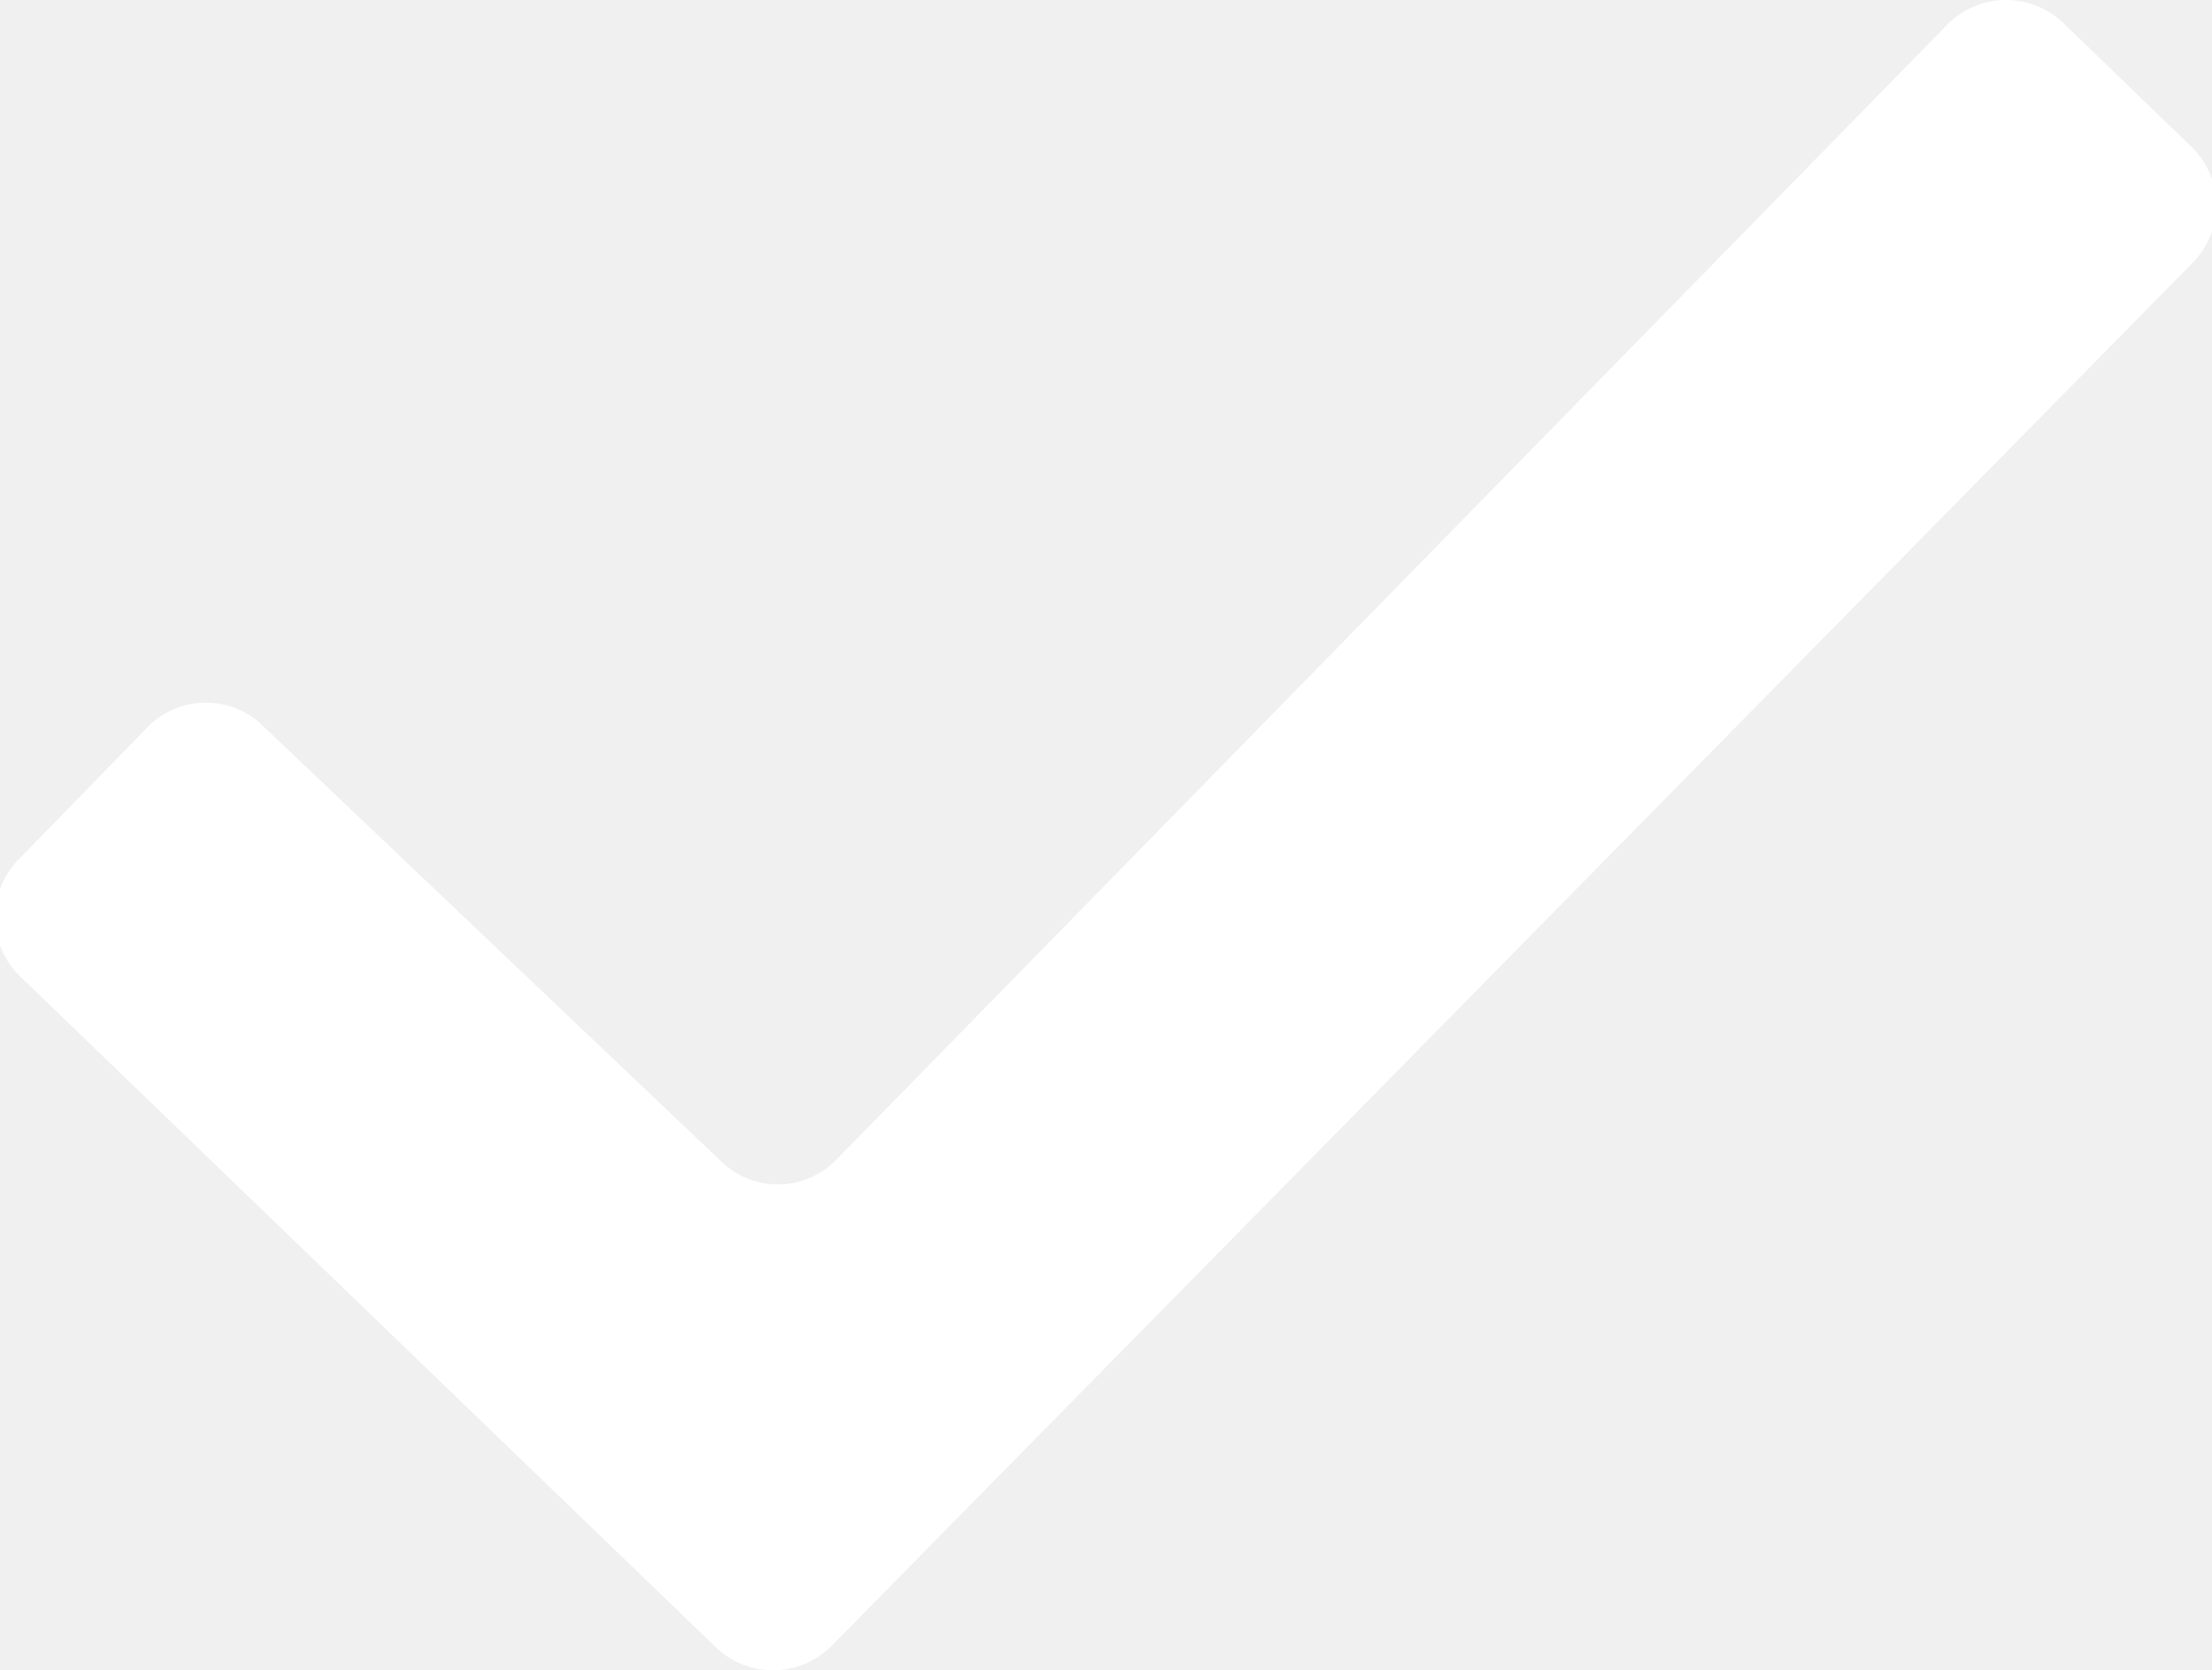
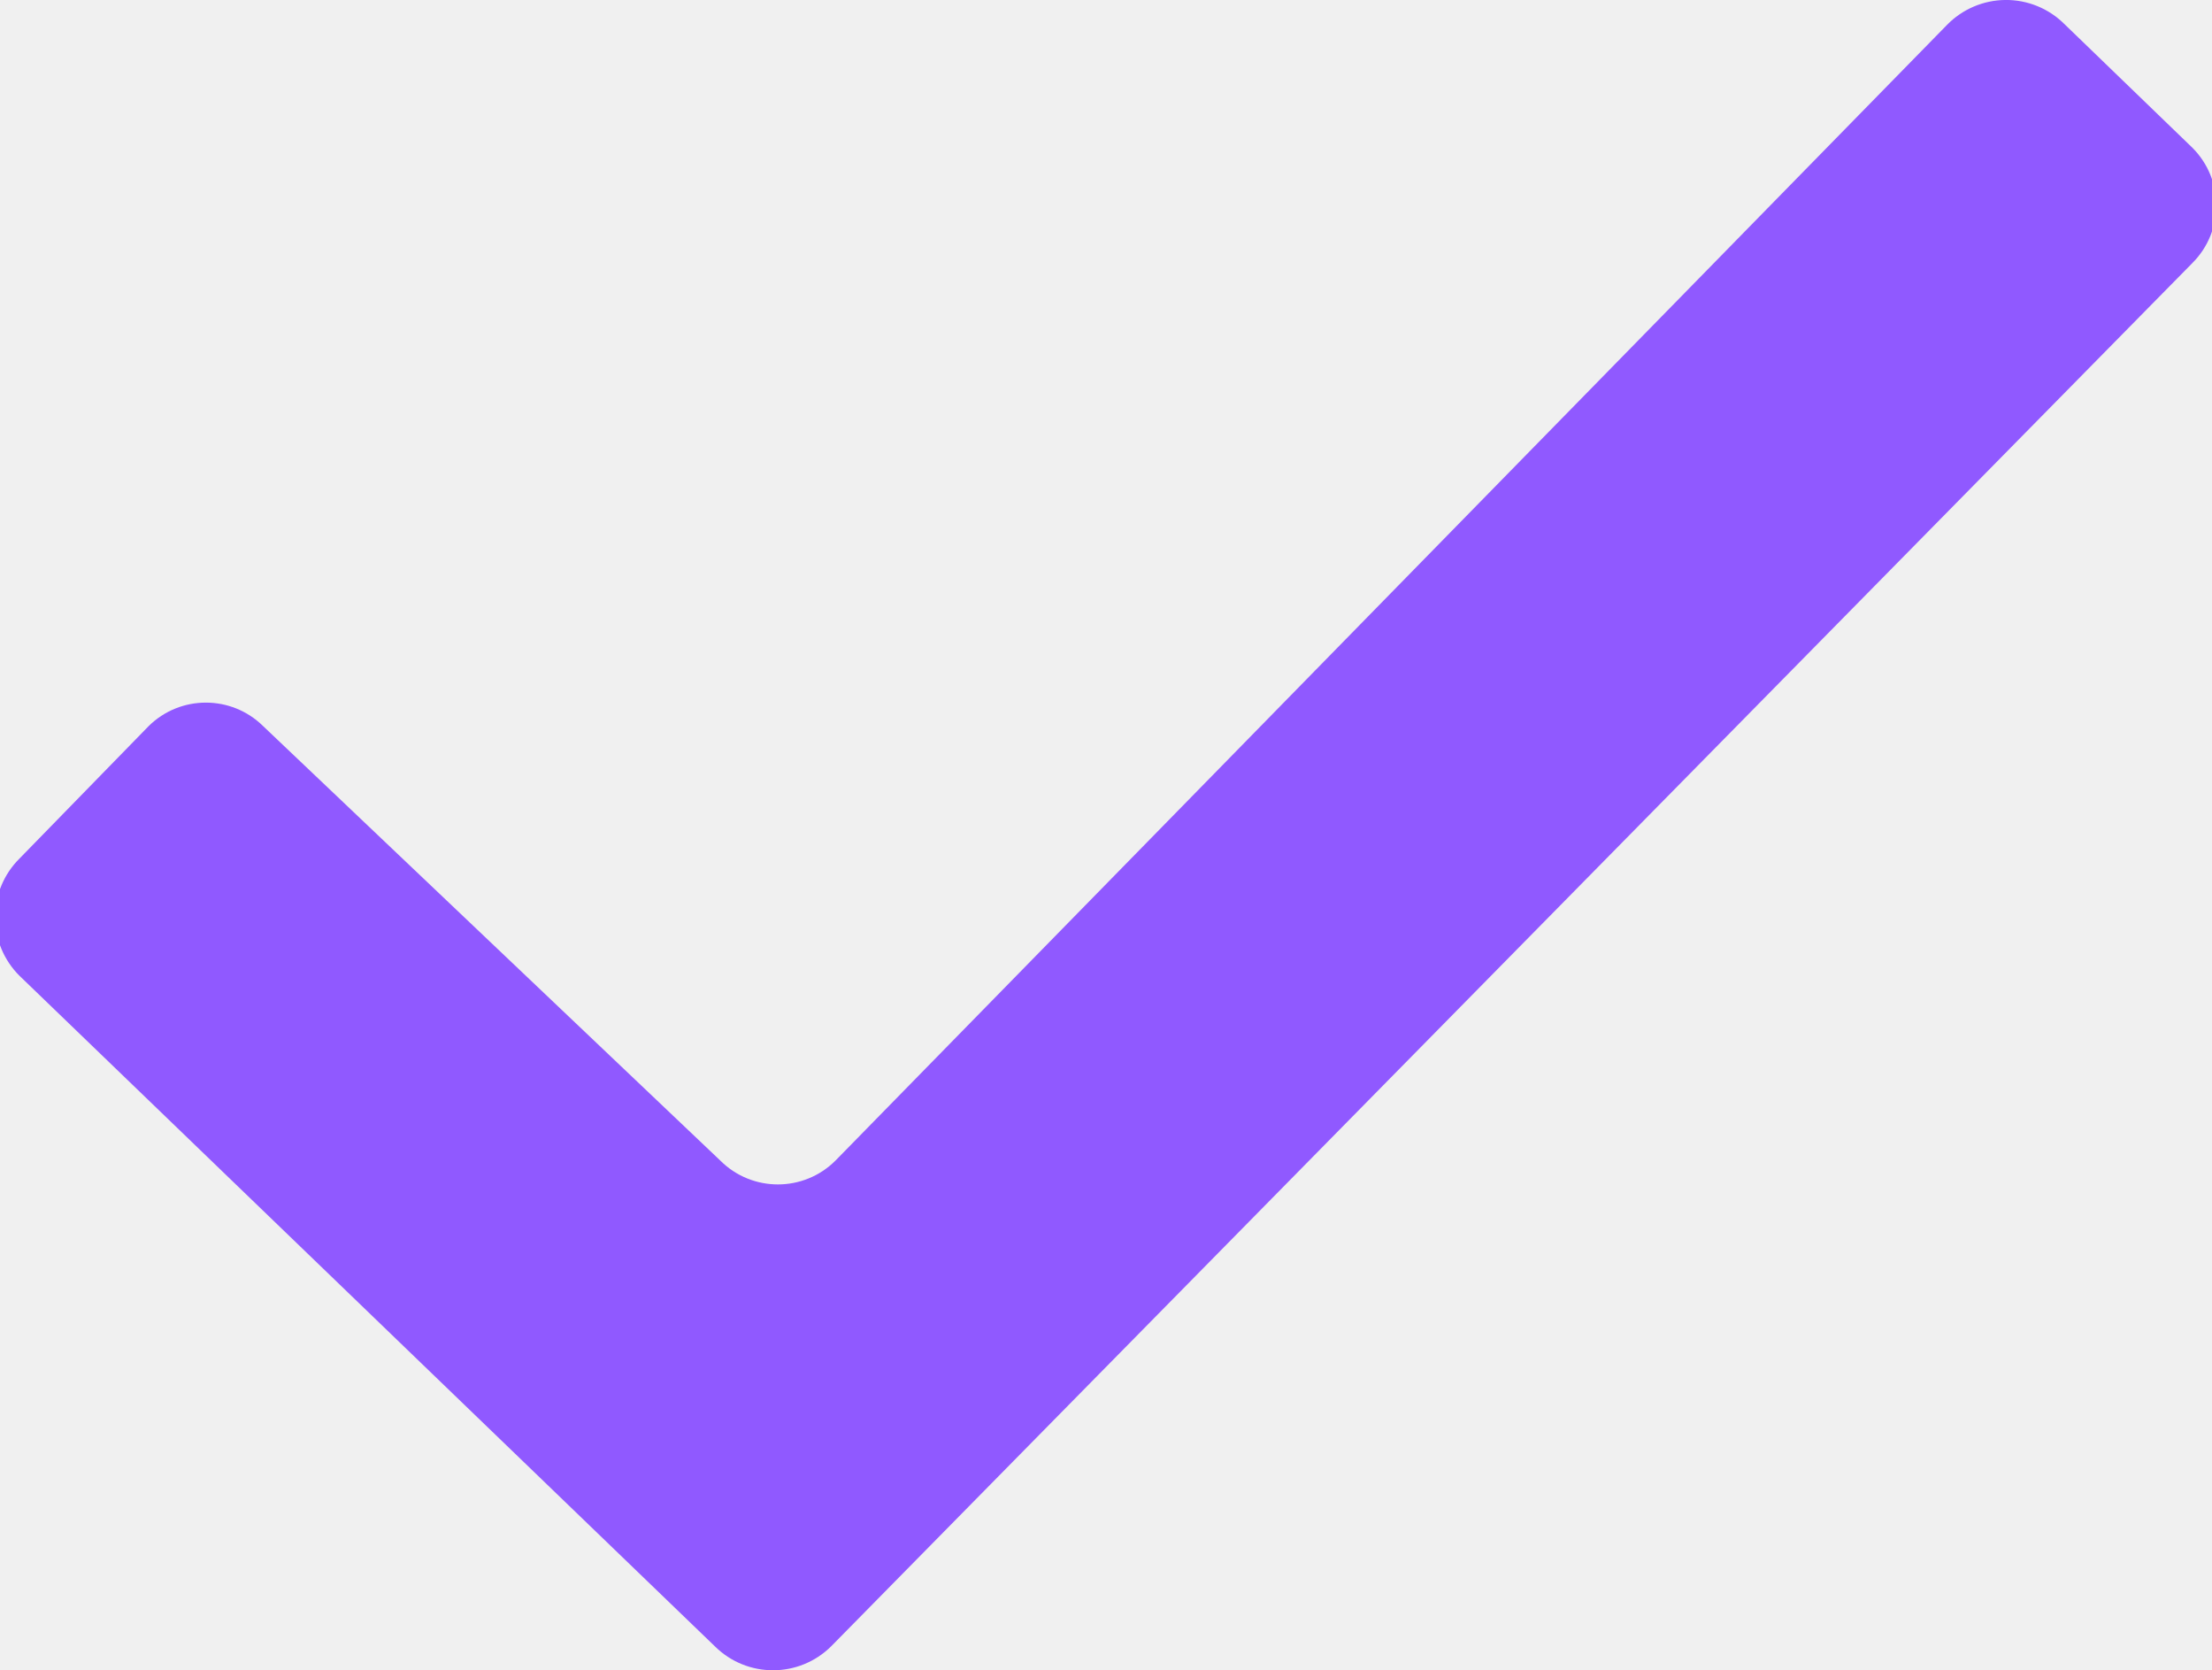
<svg xmlns="http://www.w3.org/2000/svg" viewBox="0 0 20.36 15.36">
-   <path d="M18.74,3.55,8.51,14a.75.75,0,0,1-1.06,0l-4.21-4a.75.75,0,0,0-1.05,0L1,11.22a.76.76,0,0,0,0,1.08l6.4,6.17a.76.76,0,0,0,1.07,0L21,5.74a.75.75,0,0,0,0-1.06L19.82,3.54A.76.76,0,0,0,18.74,3.55Z" transform="translate(-0.82 -3.32)" fill="#ffffff" />
+   <path d="M18.74,3.55,8.51,14a.75.75,0,0,1-1.06,0l-4.21-4a.75.75,0,0,0-1.05,0L1,11.22a.76.76,0,0,0,0,1.08l6.4,6.17a.76.76,0,0,0,1.07,0L21,5.74a.75.75,0,0,0,0-1.06L19.82,3.54A.76.76,0,0,0,18.74,3.55Z" transform="translate(-0.82 -3.32)" fill="#9059ff" />
</svg>
